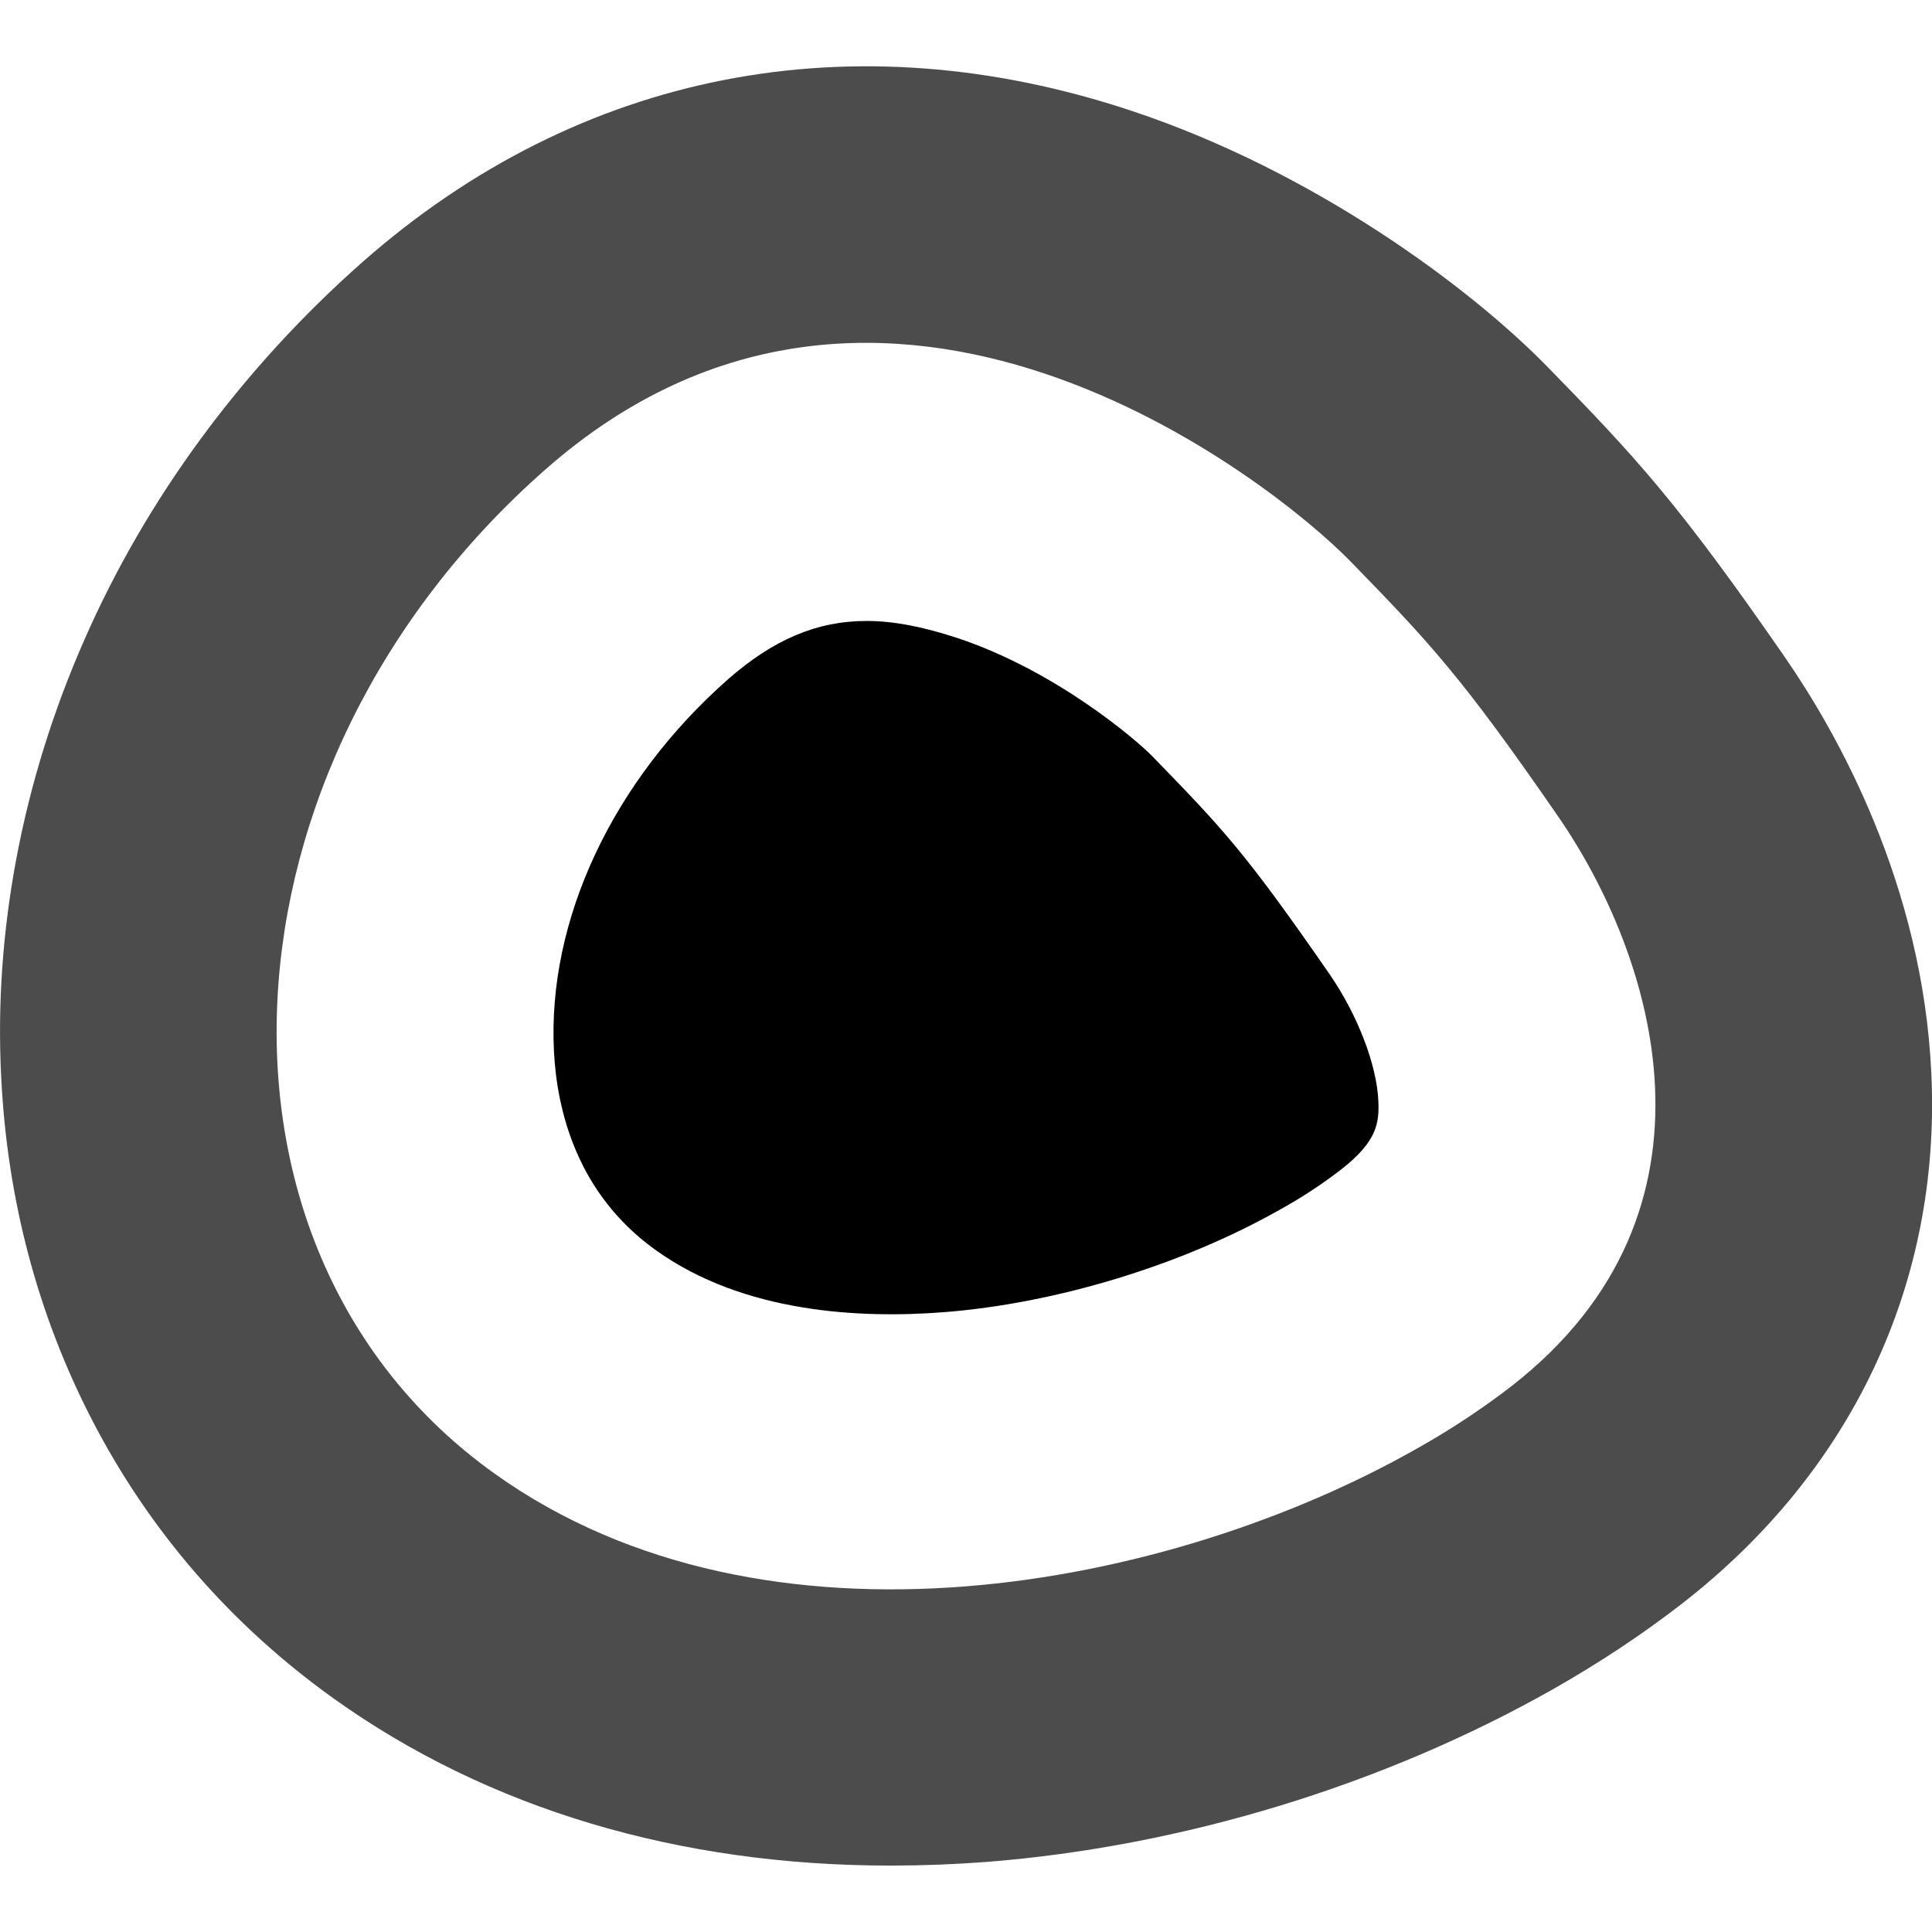
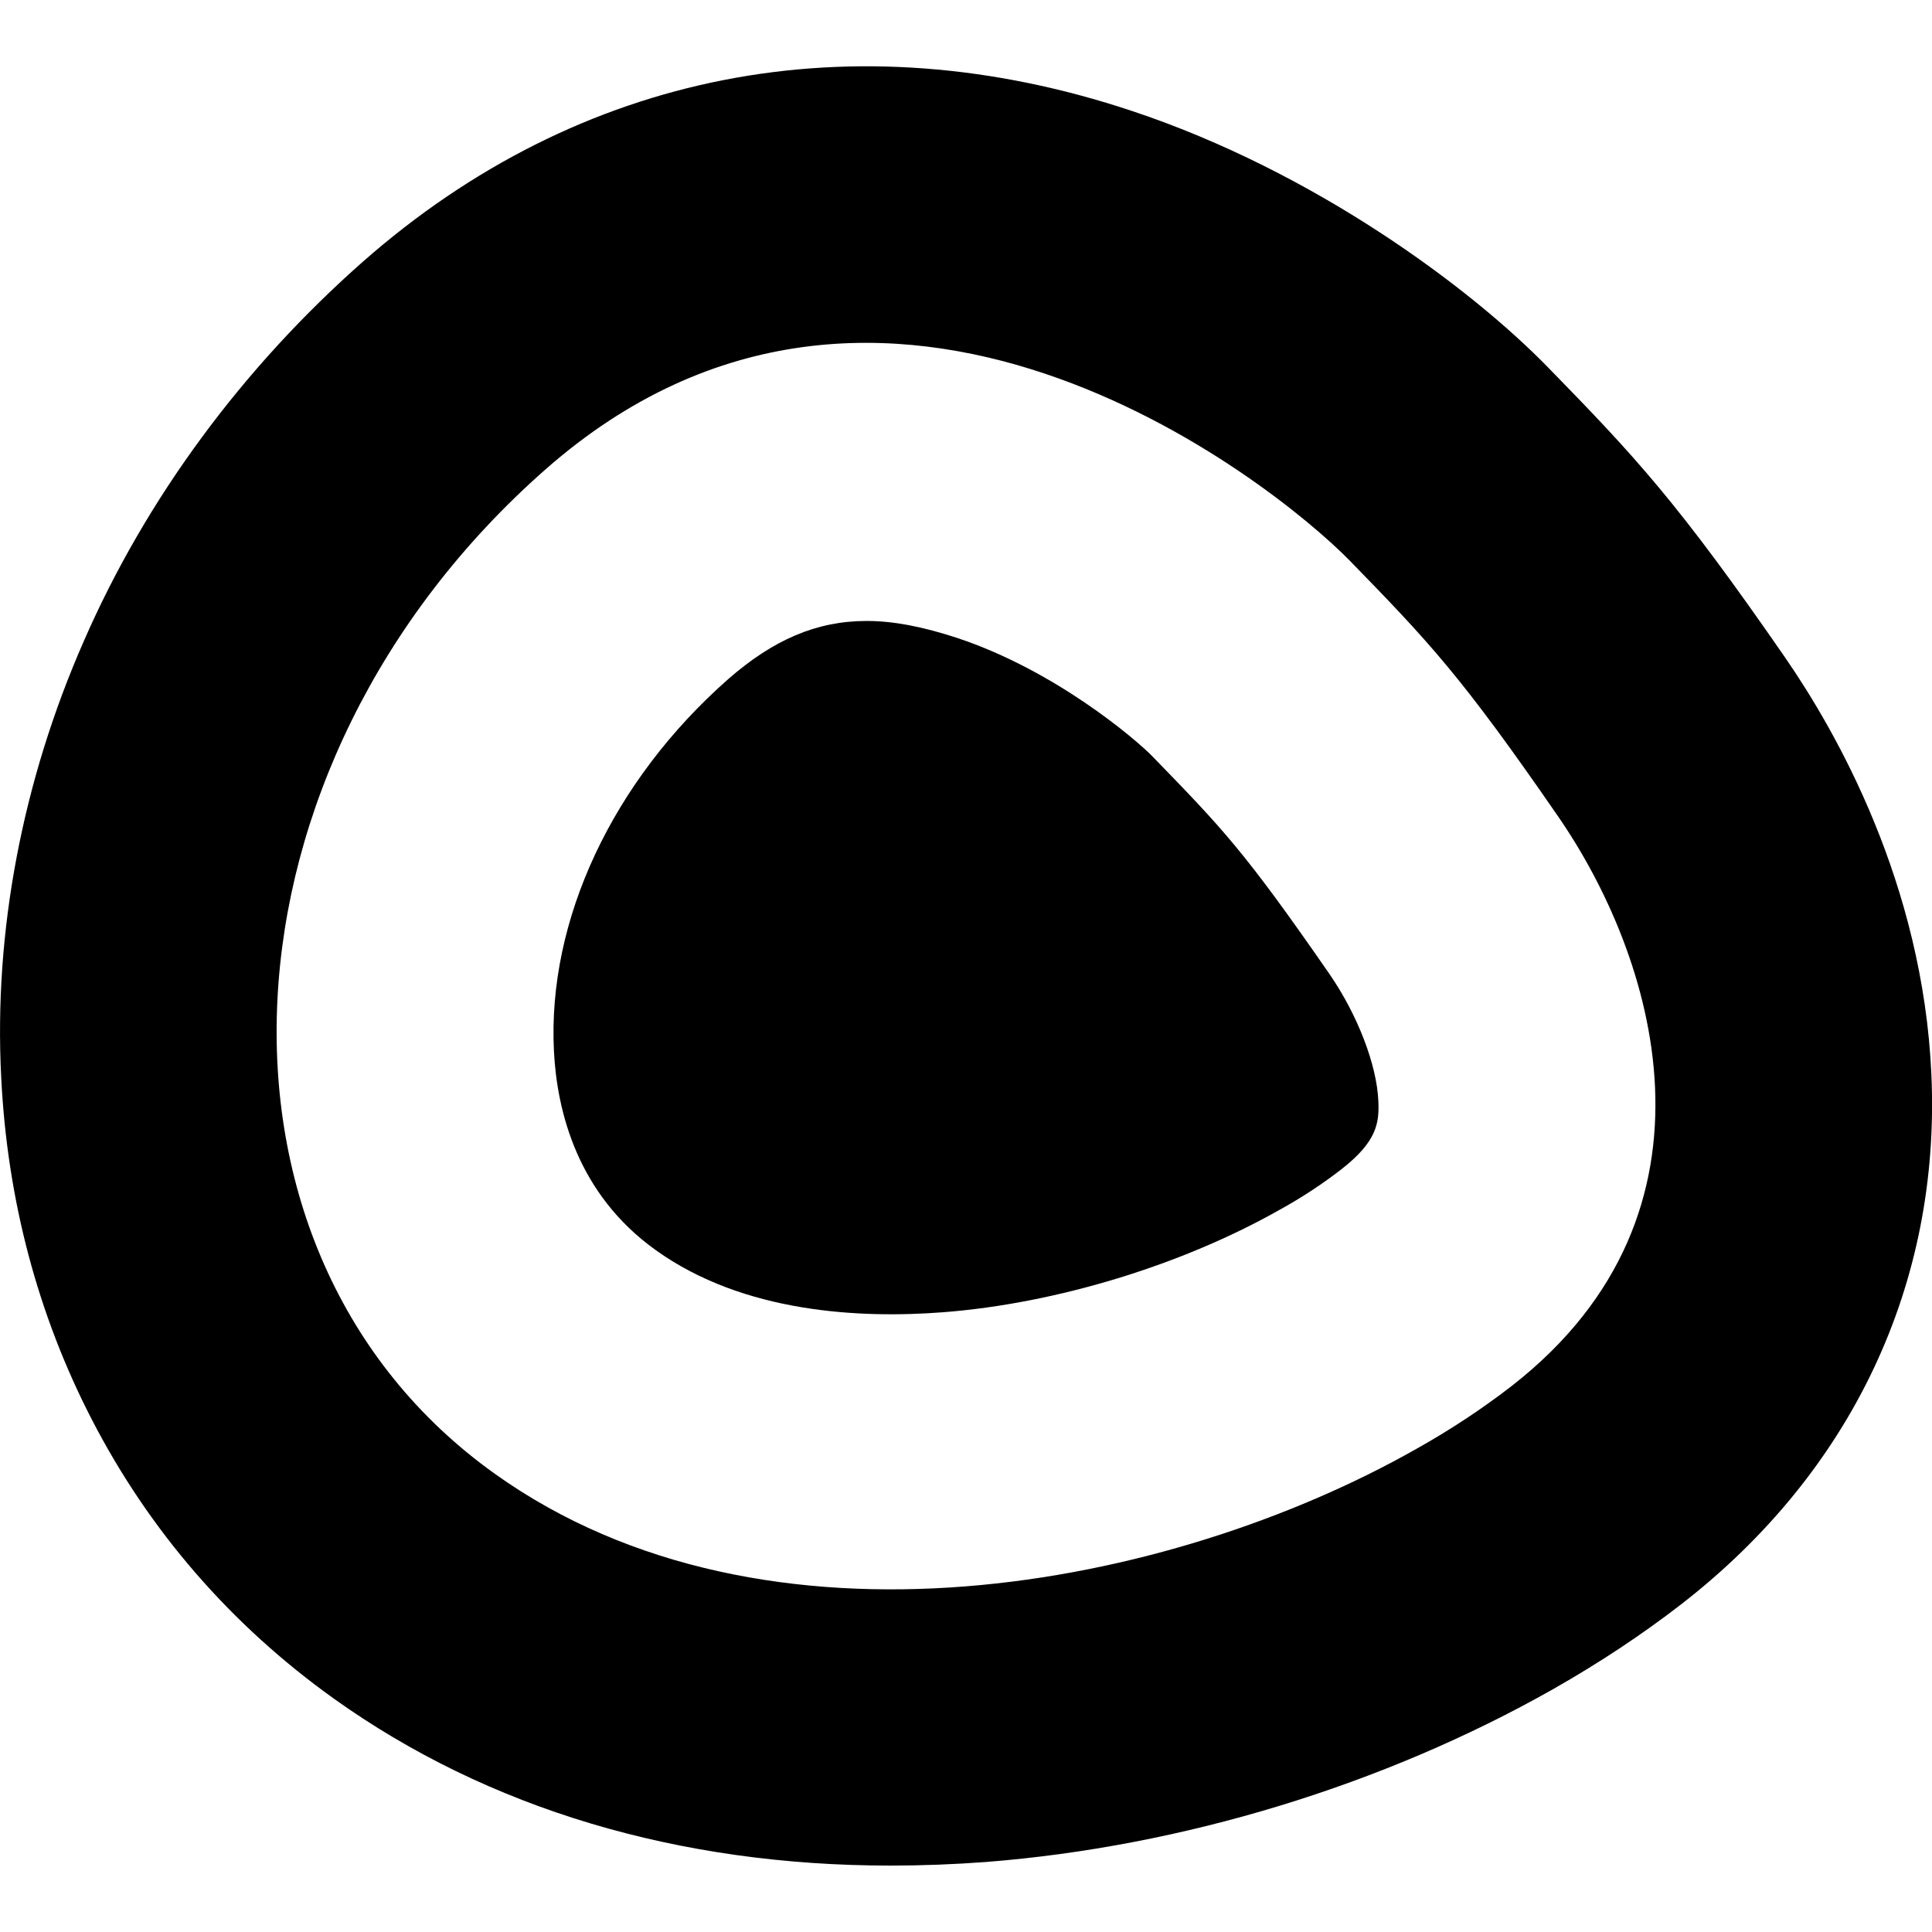
<svg xmlns="http://www.w3.org/2000/svg" version="1.1" viewBox="0 0 640 640" fill="currentColor">
  <path d="m312.4 434.7c37.6-2.9 79.3-15.7 111.6-34 7.8-4.3 14.6-8.9 20.4-13.4 11.8-9.2 12.5-15.4 12.2-22.5-.5-12.1-6.9-28.6-16.1-42-28.3-40.9-35.4-48.2-58.9-72.4-5.4-5.5-32-28.3-64.6-39.1-11-3.6-20.8-5.6-29.9-5.6-16.7 0-31 6.3-45.8 19.2-38.4 33.8-60 79.9-57.8 123.3 1 19.8 7.7 47.3 33.7 65.9 29.1 20.9 67.8 22.7 95.2 20.6" />
-   <path d="m639.8 356c-2.8-63.3-31.5-113.6-48.4-138.1-35.6-51.5-49.7-66.6-78.5-96.1-26-26.7-77.7-65-137.8-85-92.6-30.9-183.2-13.2-254.9 49.9-39.8 35.1-71.8 78.4-92.4 125.6-20.4 46.4-29.9 96.4-27.4 144.6 2 40.5 12.1 78.6 30 113.3 19.1 37 46.1 68.1 80.2 92.5 51.1 36.5 114.2 55.3 184.4 55.3 10.4 0 21-.4 31.7-1.2 64.9-5.1 131.5-25.4 187.7-57.2 15.5-8.8 29.8-18.3 42.7-28.3 56.4-43.8 85.8-106.1 82.7-175.3m-139 103.1c-9.3 7.2-19.9 14.3-31.5 20.8-81.8 46.4-215.5 72.5-305.4 8.3-102.7-73.3-94.9-234.4 16.8-332.7s240.3 3.5 266.5 30.3c26.2 26.9 36.9 38.2 68.7 84.3 32 46.1 59.3 131-15.1 189" fill-opacity=".7" />
+   <path d="m639.8 356c-2.8-63.3-31.5-113.6-48.4-138.1-35.6-51.5-49.7-66.6-78.5-96.1-26-26.7-77.7-65-137.8-85-92.6-30.9-183.2-13.2-254.9 49.9-39.8 35.1-71.8 78.4-92.4 125.6-20.4 46.4-29.9 96.4-27.4 144.6 2 40.5 12.1 78.6 30 113.3 19.1 37 46.1 68.1 80.2 92.5 51.1 36.5 114.2 55.3 184.4 55.3 10.4 0 21-.4 31.7-1.2 64.9-5.1 131.5-25.4 187.7-57.2 15.5-8.8 29.8-18.3 42.7-28.3 56.4-43.8 85.8-106.1 82.7-175.3m-139 103.1c-9.3 7.2-19.9 14.3-31.5 20.8-81.8 46.4-215.5 72.5-305.4 8.3-102.7-73.3-94.9-234.4 16.8-332.7s240.3 3.5 266.5 30.3c26.2 26.9 36.9 38.2 68.7 84.3 32 46.1 59.3 131-15.1 189" />
</svg>
